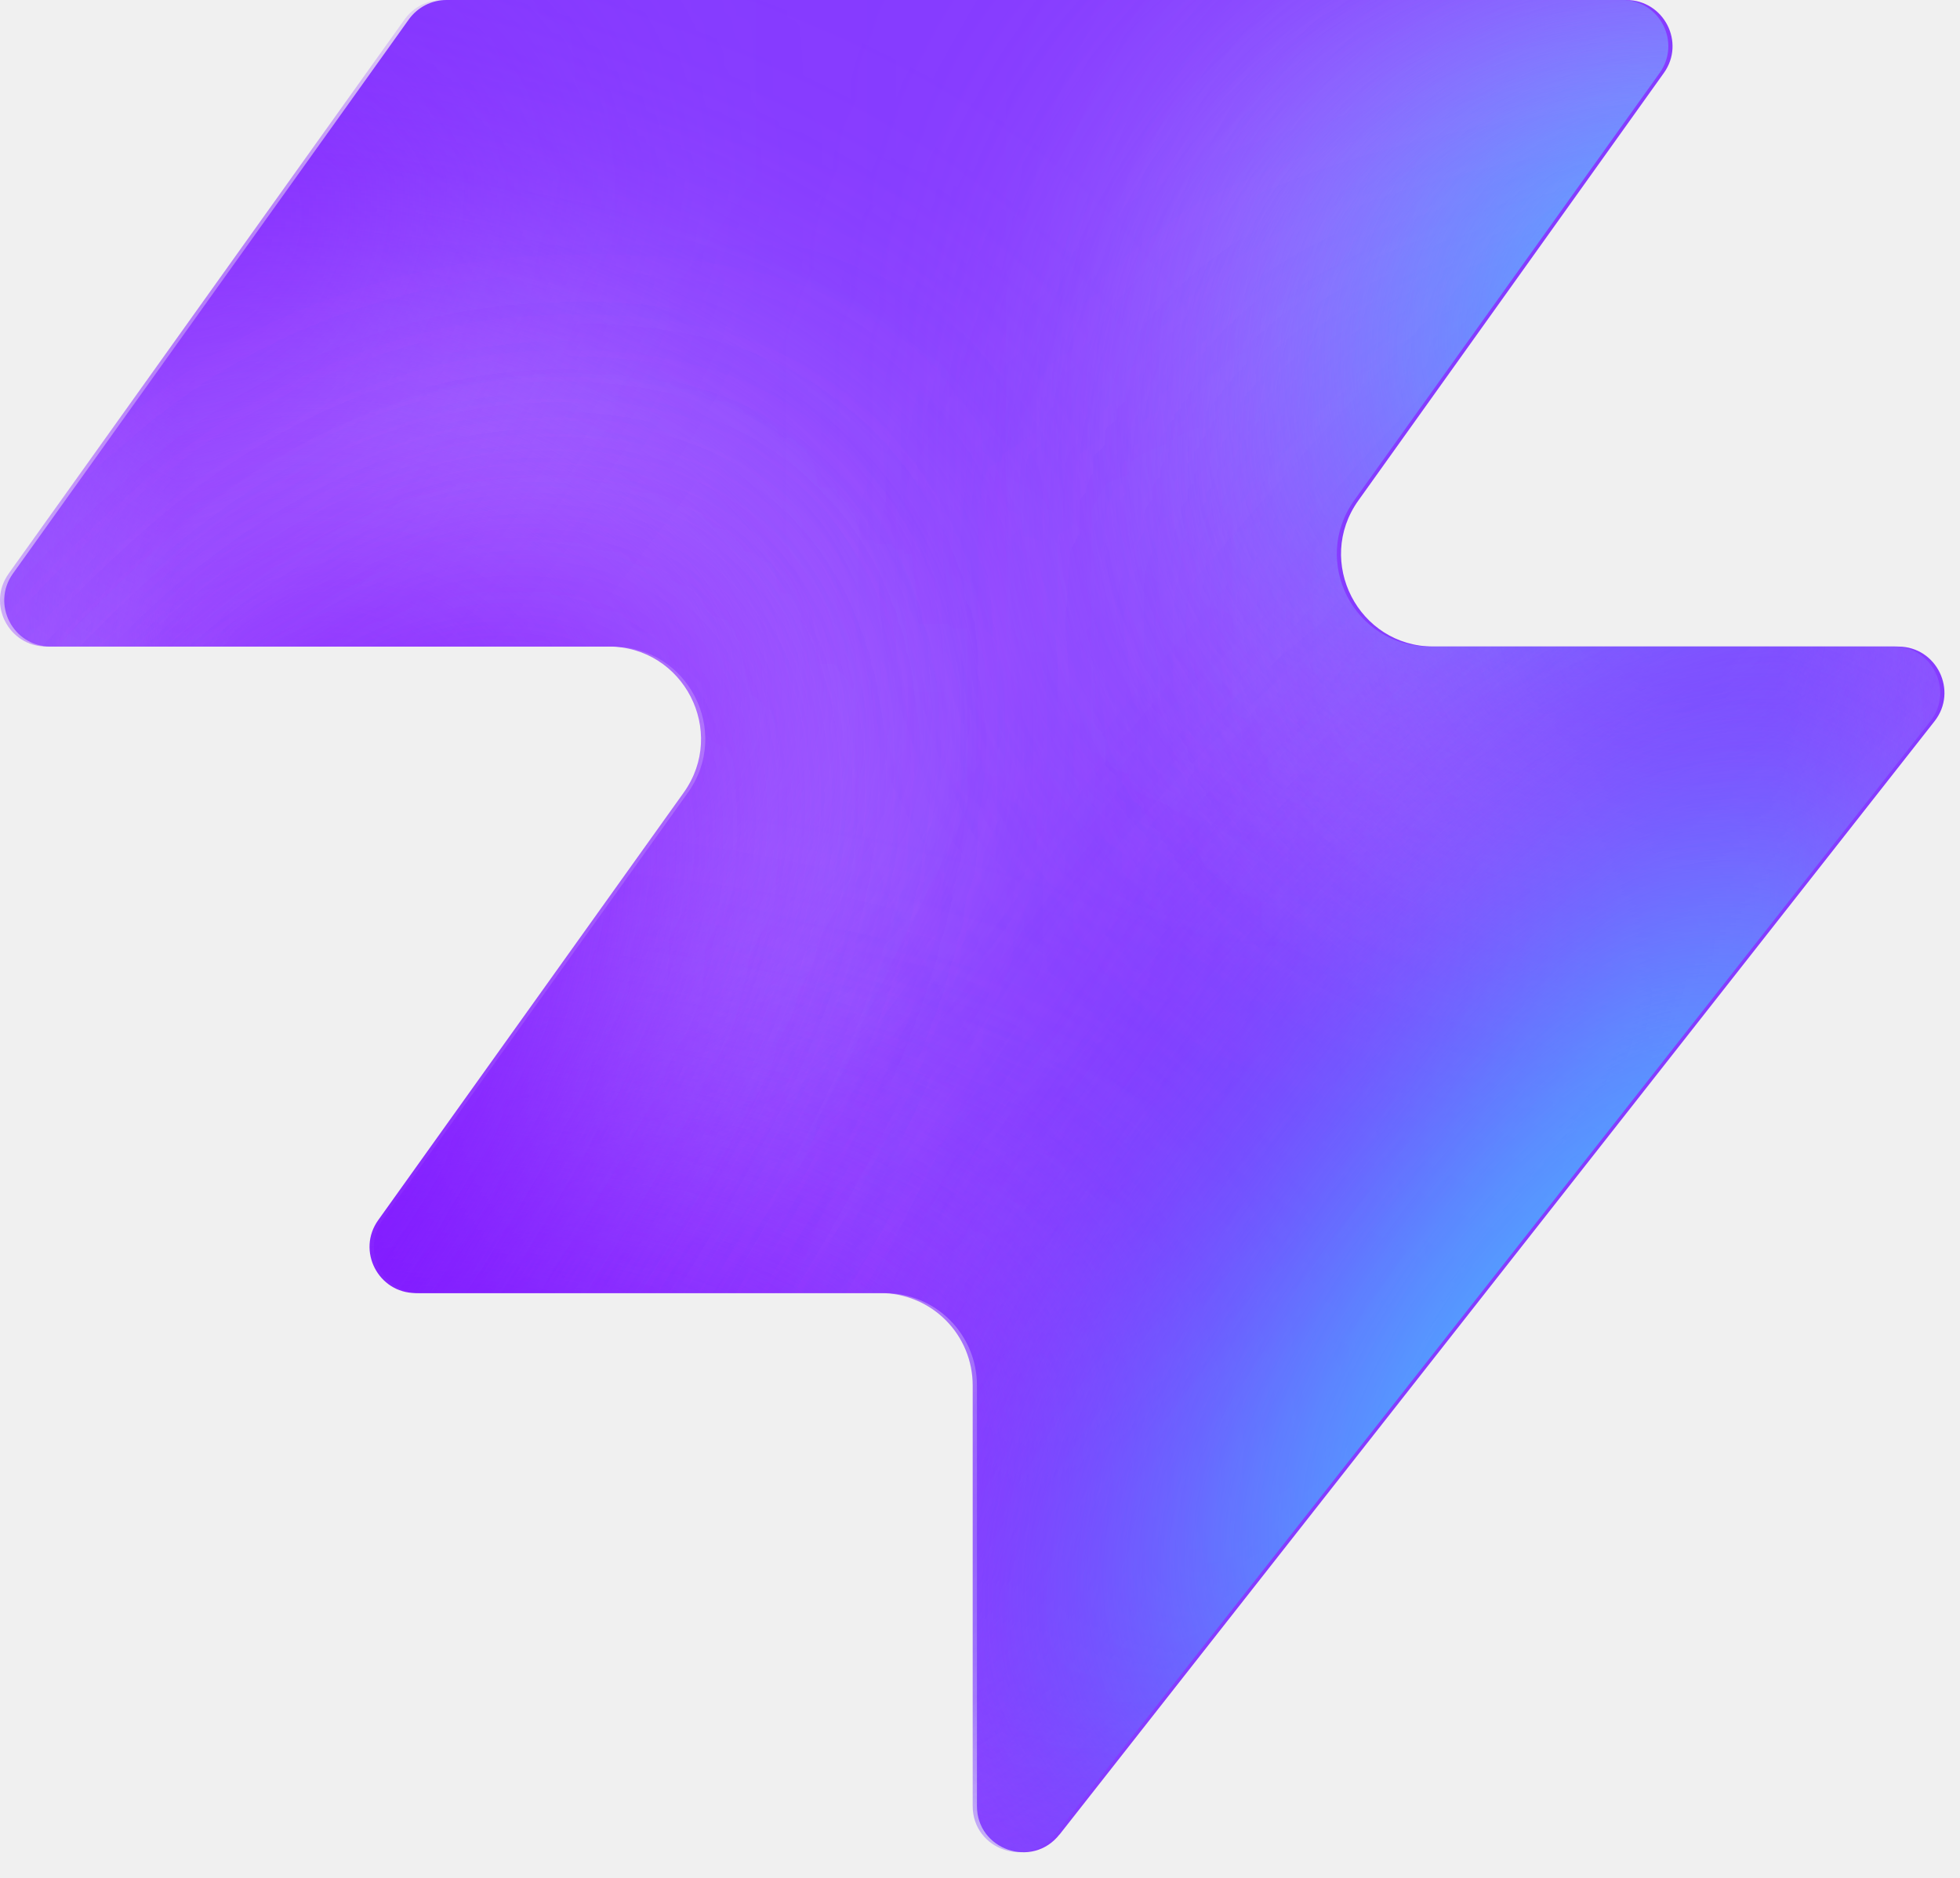
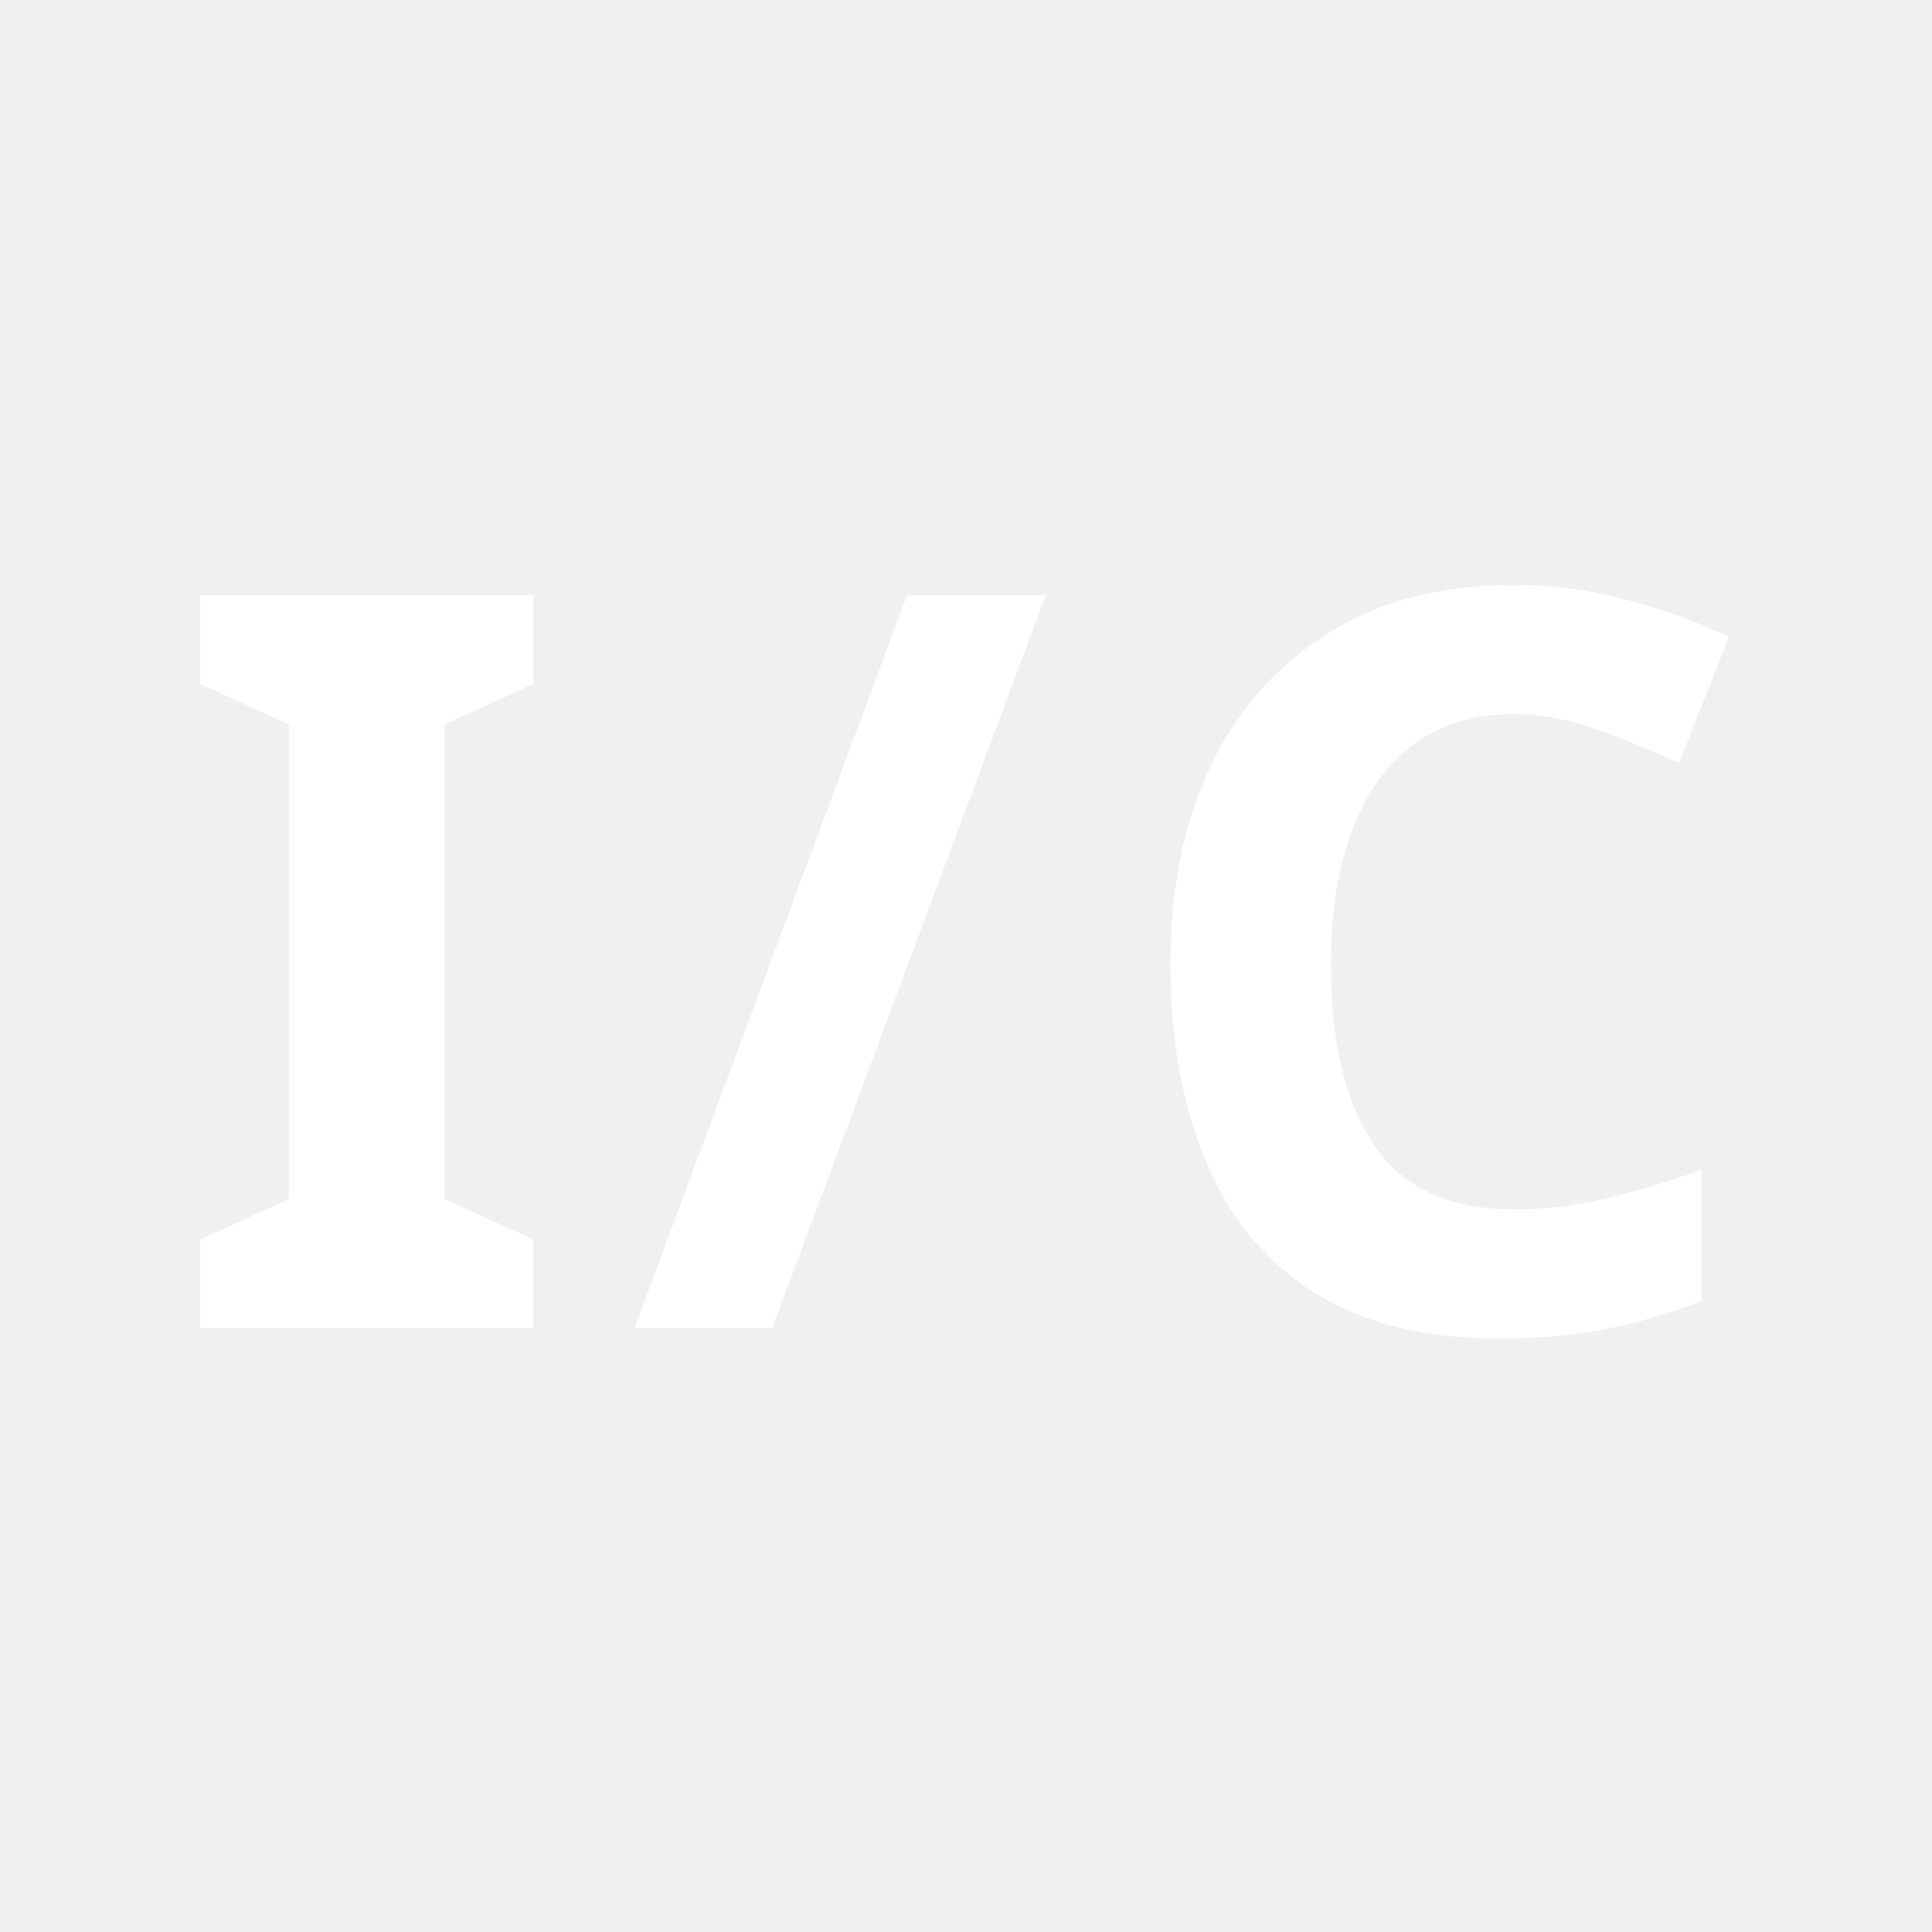
- <svg xmlns="http://www.w3.org/2000/svg" width="48" height="46" fill="none" viewBox="0 0 48 46">
-   <path fill="#863bff" d="M25.946 44.938c-.664.845-2.021.375-2.021-.698V33.937a2.26 2.26 0 0 0-2.262-2.262H10.287c-.92 0-1.456-1.04-.92-1.788l7.48-10.471c1.07-1.497 0-3.578-1.842-3.578H1.237c-.92 0-1.456-1.04-.92-1.788L10.013.474c.214-.297.556-.474.92-.474h28.894c.92 0 1.456 1.04.92 1.788l-7.48 10.471c-1.07 1.498 0 3.579 1.842 3.579h11.377c.943 0 1.473 1.088.89 1.83L25.947 44.94z" style="fill:#863bff;fill:color(display-p3 .525 .23 1);fill-opacity:1" />
-   <mask id="a" width="48" height="46" x="0" y="0" maskUnits="userSpaceOnUse" style="mask-type:alpha">
-     <path fill="#000" d="M25.842 44.938c-.664.844-2.021.375-2.021-.698V33.937a2.26 2.26 0 0 0-2.262-2.262H10.183c-.92 0-1.456-1.04-.92-1.788l7.48-10.471c1.07-1.498 0-3.579-1.842-3.579H1.133c-.92 0-1.456-1.04-.92-1.787L9.91.473c.214-.297.556-.474.92-.474h28.894c.92 0 1.456 1.04.92 1.788l-7.48 10.471c-1.07 1.498 0 3.578 1.842 3.578h11.377c.943 0 1.473 1.088.89 1.832L25.843 44.94z" style="fill:#000;fill-opacity:1" />
-   </mask>
-   <g mask="url(#a)">
-     <g filter="url(#b)">
-       <ellipse cx="5.508" cy="14.704" fill="#ede6ff" rx="5.508" ry="14.704" style="fill:#ede6ff;fill:color(display-p3 .927 .903 1);fill-opacity:1" transform="matrix(.00324 1 1 -.00324 -4.47 31.516)" />
-     </g>
-     <g filter="url(#c)">
-       <ellipse cx="10.399" cy="29.851" fill="#ede6ff" rx="10.399" ry="29.851" style="fill:#ede6ff;fill:color(display-p3 .927 .903 1);fill-opacity:1" transform="matrix(.00324 1 1 -.00324 -39.328 7.883)" />
-     </g>
-     <g filter="url(#d)">
-       <ellipse cx="5.508" cy="30.487" fill="#7e14ff" rx="5.508" ry="30.487" style="fill:#7e14ff;fill:color(display-p3 .492 .077 1);fill-opacity:1" transform="rotate(89.814 -25.913 -14.639)scale(1 -1)" />
-     </g>
-     <g filter="url(#e)">
-       <ellipse cx="5.508" cy="30.599" fill="#7e14ff" rx="5.508" ry="30.599" style="fill:#7e14ff;fill:color(display-p3 .492 .077 1);fill-opacity:1" transform="rotate(89.814 -32.644 -3.334)scale(1 -1)" />
-     </g>
-     <g filter="url(#f)">
-       <ellipse cx="5.508" cy="30.599" fill="#7e14ff" rx="5.508" ry="30.599" style="fill:#7e14ff;fill:color(display-p3 .492 .077 1);fill-opacity:1" transform="matrix(.00324 1 1 -.00324 -34.34 30.47)" />
-     </g>
-     <g filter="url(#g)">
-       <ellipse cx="14.072" cy="22.078" fill="#ede6ff" rx="14.072" ry="22.078" style="fill:#ede6ff;fill:color(display-p3 .927 .903 1);fill-opacity:1" transform="rotate(93.35 24.506 48.493)scale(-1 1)" />
-     </g>
-     <g filter="url(#h)">
-       <ellipse cx="3.47" cy="21.501" fill="#7e14ff" rx="3.47" ry="21.501" style="fill:#7e14ff;fill:color(display-p3 .492 .077 1);fill-opacity:1" transform="rotate(89.009 28.708 47.59)scale(-1 1)" />
-     </g>
-     <g filter="url(#i)">
-       <ellipse cx="3.47" cy="21.501" fill="#7e14ff" rx="3.47" ry="21.501" style="fill:#7e14ff;fill:color(display-p3 .492 .077 1);fill-opacity:1" transform="rotate(89.009 28.708 47.59)scale(-1 1)" />
-     </g>
-     <g filter="url(#j)">
-       <ellipse cx=".387" cy="8.972" fill="#7e14ff" rx="4.407" ry="29.108" style="fill:#7e14ff;fill:color(display-p3 .492 .077 1);fill-opacity:1" transform="rotate(39.51 .387 8.972)" />
-     </g>
-     <g filter="url(#k)">
-       <ellipse cx="47.523" cy="-6.092" fill="#7e14ff" rx="4.407" ry="29.108" style="fill:#7e14ff;fill:color(display-p3 .492 .077 1);fill-opacity:1" transform="rotate(37.892 47.523 -6.092)" />
-     </g>
-     <g filter="url(#l)">
-       <ellipse cx="41.412" cy="6.333" fill="#47bfff" rx="5.971" ry="9.665" style="fill:#47bfff;fill:color(display-p3 .28 .748 1);fill-opacity:1" transform="rotate(37.892 41.412 6.333)" />
-     </g>
-     <g filter="url(#m)">
-       <ellipse cx="-1.879" cy="38.332" fill="#7e14ff" rx="4.407" ry="29.108" style="fill:#7e14ff;fill:color(display-p3 .492 .077 1);fill-opacity:1" transform="rotate(37.892 -1.88 38.332)" />
-     </g>
-     <g filter="url(#n)">
-       <ellipse cx="-1.879" cy="38.332" fill="#7e14ff" rx="4.407" ry="29.108" style="fill:#7e14ff;fill:color(display-p3 .492 .077 1);fill-opacity:1" transform="rotate(37.892 -1.88 38.332)" />
-     </g>
-     <g filter="url(#o)">
-       <ellipse cx="35.651" cy="29.907" fill="#7e14ff" rx="4.407" ry="29.108" style="fill:#7e14ff;fill:color(display-p3 .492 .077 1);fill-opacity:1" transform="rotate(37.892 35.651 29.907)" />
-     </g>
-     <g filter="url(#p)">
-       <ellipse cx="38.418" cy="32.4" fill="#47bfff" rx="5.971" ry="15.297" style="fill:#47bfff;fill:color(display-p3 .28 .748 1);fill-opacity:1" transform="rotate(37.892 38.418 32.4)" />
-     </g>
-   </g>
-   <defs>
-     <filter id="b" width="60.045" height="41.654" x="-19.77" y="16.149" color-interpolation-filters="sRGB" filterUnits="userSpaceOnUse">
-       <feFlood flood-opacity="0" result="BackgroundImageFix" />
-       <feBlend in="SourceGraphic" in2="BackgroundImageFix" result="shape" />
-       <feGaussianBlur result="effect1_foregroundBlur_2002_17158" stdDeviation="7.659" />
-     </filter>
-     <filter id="c" width="90.34" height="51.437" x="-54.613" y="-7.533" color-interpolation-filters="sRGB" filterUnits="userSpaceOnUse">
-       <feFlood flood-opacity="0" result="BackgroundImageFix" />
-       <feBlend in="SourceGraphic" in2="BackgroundImageFix" result="shape" />
-       <feGaussianBlur result="effect1_foregroundBlur_2002_17158" stdDeviation="7.659" />
-     </filter>
-     <filter id="d" width="79.355" height="29.4" x="-49.64" y="2.03" color-interpolation-filters="sRGB" filterUnits="userSpaceOnUse">
-       <feFlood flood-opacity="0" result="BackgroundImageFix" />
-       <feBlend in="SourceGraphic" in2="BackgroundImageFix" result="shape" />
-       <feGaussianBlur result="effect1_foregroundBlur_2002_17158" stdDeviation="4.596" />
-     </filter>
-     <filter id="e" width="79.579" height="29.4" x="-45.045" y="20.029" color-interpolation-filters="sRGB" filterUnits="userSpaceOnUse">
-       <feFlood flood-opacity="0" result="BackgroundImageFix" />
-       <feBlend in="SourceGraphic" in2="BackgroundImageFix" result="shape" />
-       <feGaussianBlur result="effect1_foregroundBlur_2002_17158" stdDeviation="4.596" />
-     </filter>
-     <filter id="f" width="79.579" height="29.4" x="-43.513" y="21.178" color-interpolation-filters="sRGB" filterUnits="userSpaceOnUse">
-       <feFlood flood-opacity="0" result="BackgroundImageFix" />
-       <feBlend in="SourceGraphic" in2="BackgroundImageFix" result="shape" />
-       <feGaussianBlur result="effect1_foregroundBlur_2002_17158" stdDeviation="4.596" />
-     </filter>
-     <filter id="g" width="74.749" height="58.852" x="15.756" y="-17.901" color-interpolation-filters="sRGB" filterUnits="userSpaceOnUse">
-       <feFlood flood-opacity="0" result="BackgroundImageFix" />
-       <feBlend in="SourceGraphic" in2="BackgroundImageFix" result="shape" />
-       <feGaussianBlur result="effect1_foregroundBlur_2002_17158" stdDeviation="7.659" />
-     </filter>
-     <filter id="h" width="61.377" height="25.362" x="23.548" y="2.284" color-interpolation-filters="sRGB" filterUnits="userSpaceOnUse">
-       <feFlood flood-opacity="0" result="BackgroundImageFix" />
-       <feBlend in="SourceGraphic" in2="BackgroundImageFix" result="shape" />
-       <feGaussianBlur result="effect1_foregroundBlur_2002_17158" stdDeviation="4.596" />
-     </filter>
-     <filter id="i" width="61.377" height="25.362" x="23.548" y="2.284" color-interpolation-filters="sRGB" filterUnits="userSpaceOnUse">
-       <feFlood flood-opacity="0" result="BackgroundImageFix" />
-       <feBlend in="SourceGraphic" in2="BackgroundImageFix" result="shape" />
-       <feGaussianBlur result="effect1_foregroundBlur_2002_17158" stdDeviation="4.596" />
-     </filter>
-     <filter id="j" width="56.045" height="63.649" x="-27.636" y="-22.853" color-interpolation-filters="sRGB" filterUnits="userSpaceOnUse">
-       <feFlood flood-opacity="0" result="BackgroundImageFix" />
-       <feBlend in="SourceGraphic" in2="BackgroundImageFix" result="shape" />
-       <feGaussianBlur result="effect1_foregroundBlur_2002_17158" stdDeviation="4.596" />
-     </filter>
-     <filter id="k" width="54.814" height="64.646" x="20.116" y="-38.415" color-interpolation-filters="sRGB" filterUnits="userSpaceOnUse">
-       <feFlood flood-opacity="0" result="BackgroundImageFix" />
-       <feBlend in="SourceGraphic" in2="BackgroundImageFix" result="shape" />
-       <feGaussianBlur result="effect1_foregroundBlur_2002_17158" stdDeviation="4.596" />
-     </filter>
-     <filter id="l" width="33.541" height="35.313" x="24.641" y="-11.323" color-interpolation-filters="sRGB" filterUnits="userSpaceOnUse">
-       <feFlood flood-opacity="0" result="BackgroundImageFix" />
-       <feBlend in="SourceGraphic" in2="BackgroundImageFix" result="shape" />
-       <feGaussianBlur result="effect1_foregroundBlur_2002_17158" stdDeviation="4.596" />
-     </filter>
-     <filter id="m" width="54.814" height="64.646" x="-29.286" y="6.009" color-interpolation-filters="sRGB" filterUnits="userSpaceOnUse">
-       <feFlood flood-opacity="0" result="BackgroundImageFix" />
-       <feBlend in="SourceGraphic" in2="BackgroundImageFix" result="shape" />
-       <feGaussianBlur result="effect1_foregroundBlur_2002_17158" stdDeviation="4.596" />
-     </filter>
-     <filter id="n" width="54.814" height="64.646" x="-29.286" y="6.009" color-interpolation-filters="sRGB" filterUnits="userSpaceOnUse">
-       <feFlood flood-opacity="0" result="BackgroundImageFix" />
-       <feBlend in="SourceGraphic" in2="BackgroundImageFix" result="shape" />
-       <feGaussianBlur result="effect1_foregroundBlur_2002_17158" stdDeviation="4.596" />
-     </filter>
-     <filter id="o" width="54.814" height="64.646" x="8.244" y="-2.416" color-interpolation-filters="sRGB" filterUnits="userSpaceOnUse">
-       <feFlood flood-opacity="0" result="BackgroundImageFix" />
-       <feBlend in="SourceGraphic" in2="BackgroundImageFix" result="shape" />
-       <feGaussianBlur result="effect1_foregroundBlur_2002_17158" stdDeviation="4.596" />
-     </filter>
-     <filter id="p" width="39.409" height="43.623" x="18.713" y="10.588" color-interpolation-filters="sRGB" filterUnits="userSpaceOnUse">
-       <feFlood flood-opacity="0" result="BackgroundImageFix" />
-       <feBlend in="SourceGraphic" in2="BackgroundImageFix" result="shape" />
-       <feGaussianBlur result="effect1_foregroundBlur_2002_17158" stdDeviation="4.596" />
-     </filter>
-   </defs>
+ <svg xmlns="http://www.w3.org/2000/svg" viewBox="0 0 32 32">
+   <text x="16" y="22" text-anchor="middle" font-family="'Plus Jakarta Sans', sans-serif" font-size="17" font-weight="700" letter-spacing="1" fill="#ffffff">I/C</text>
</svg>
